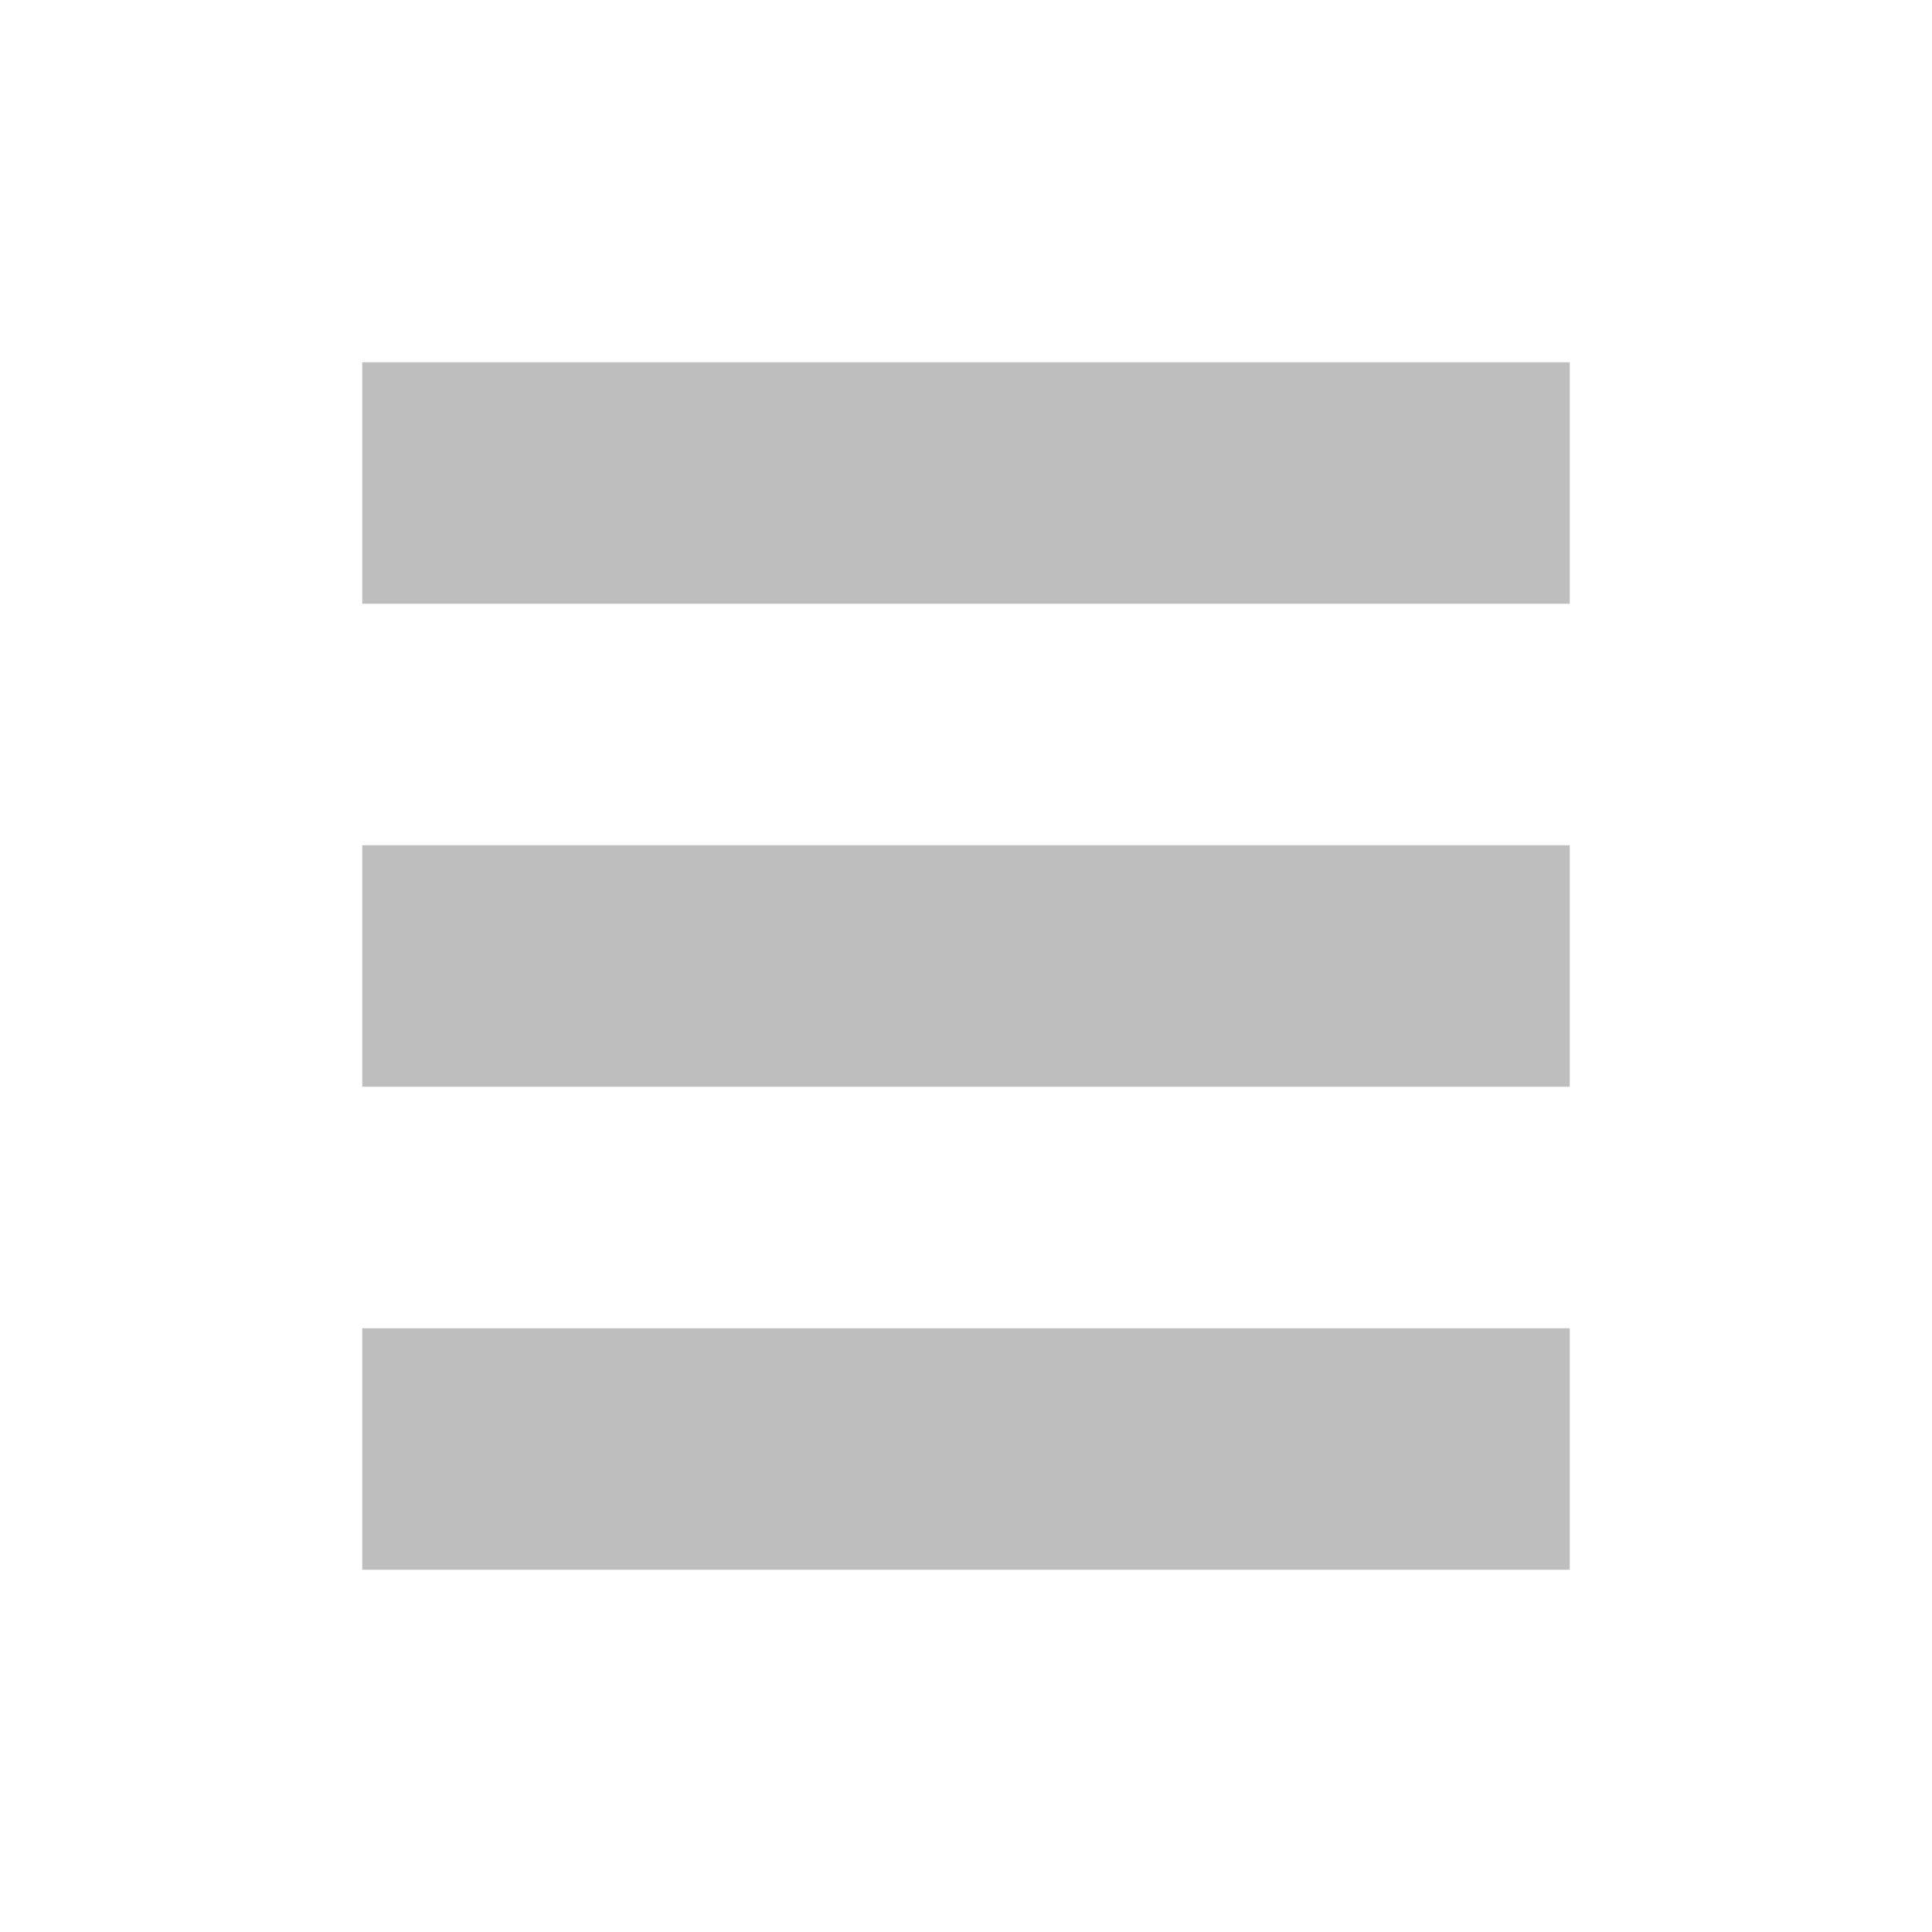
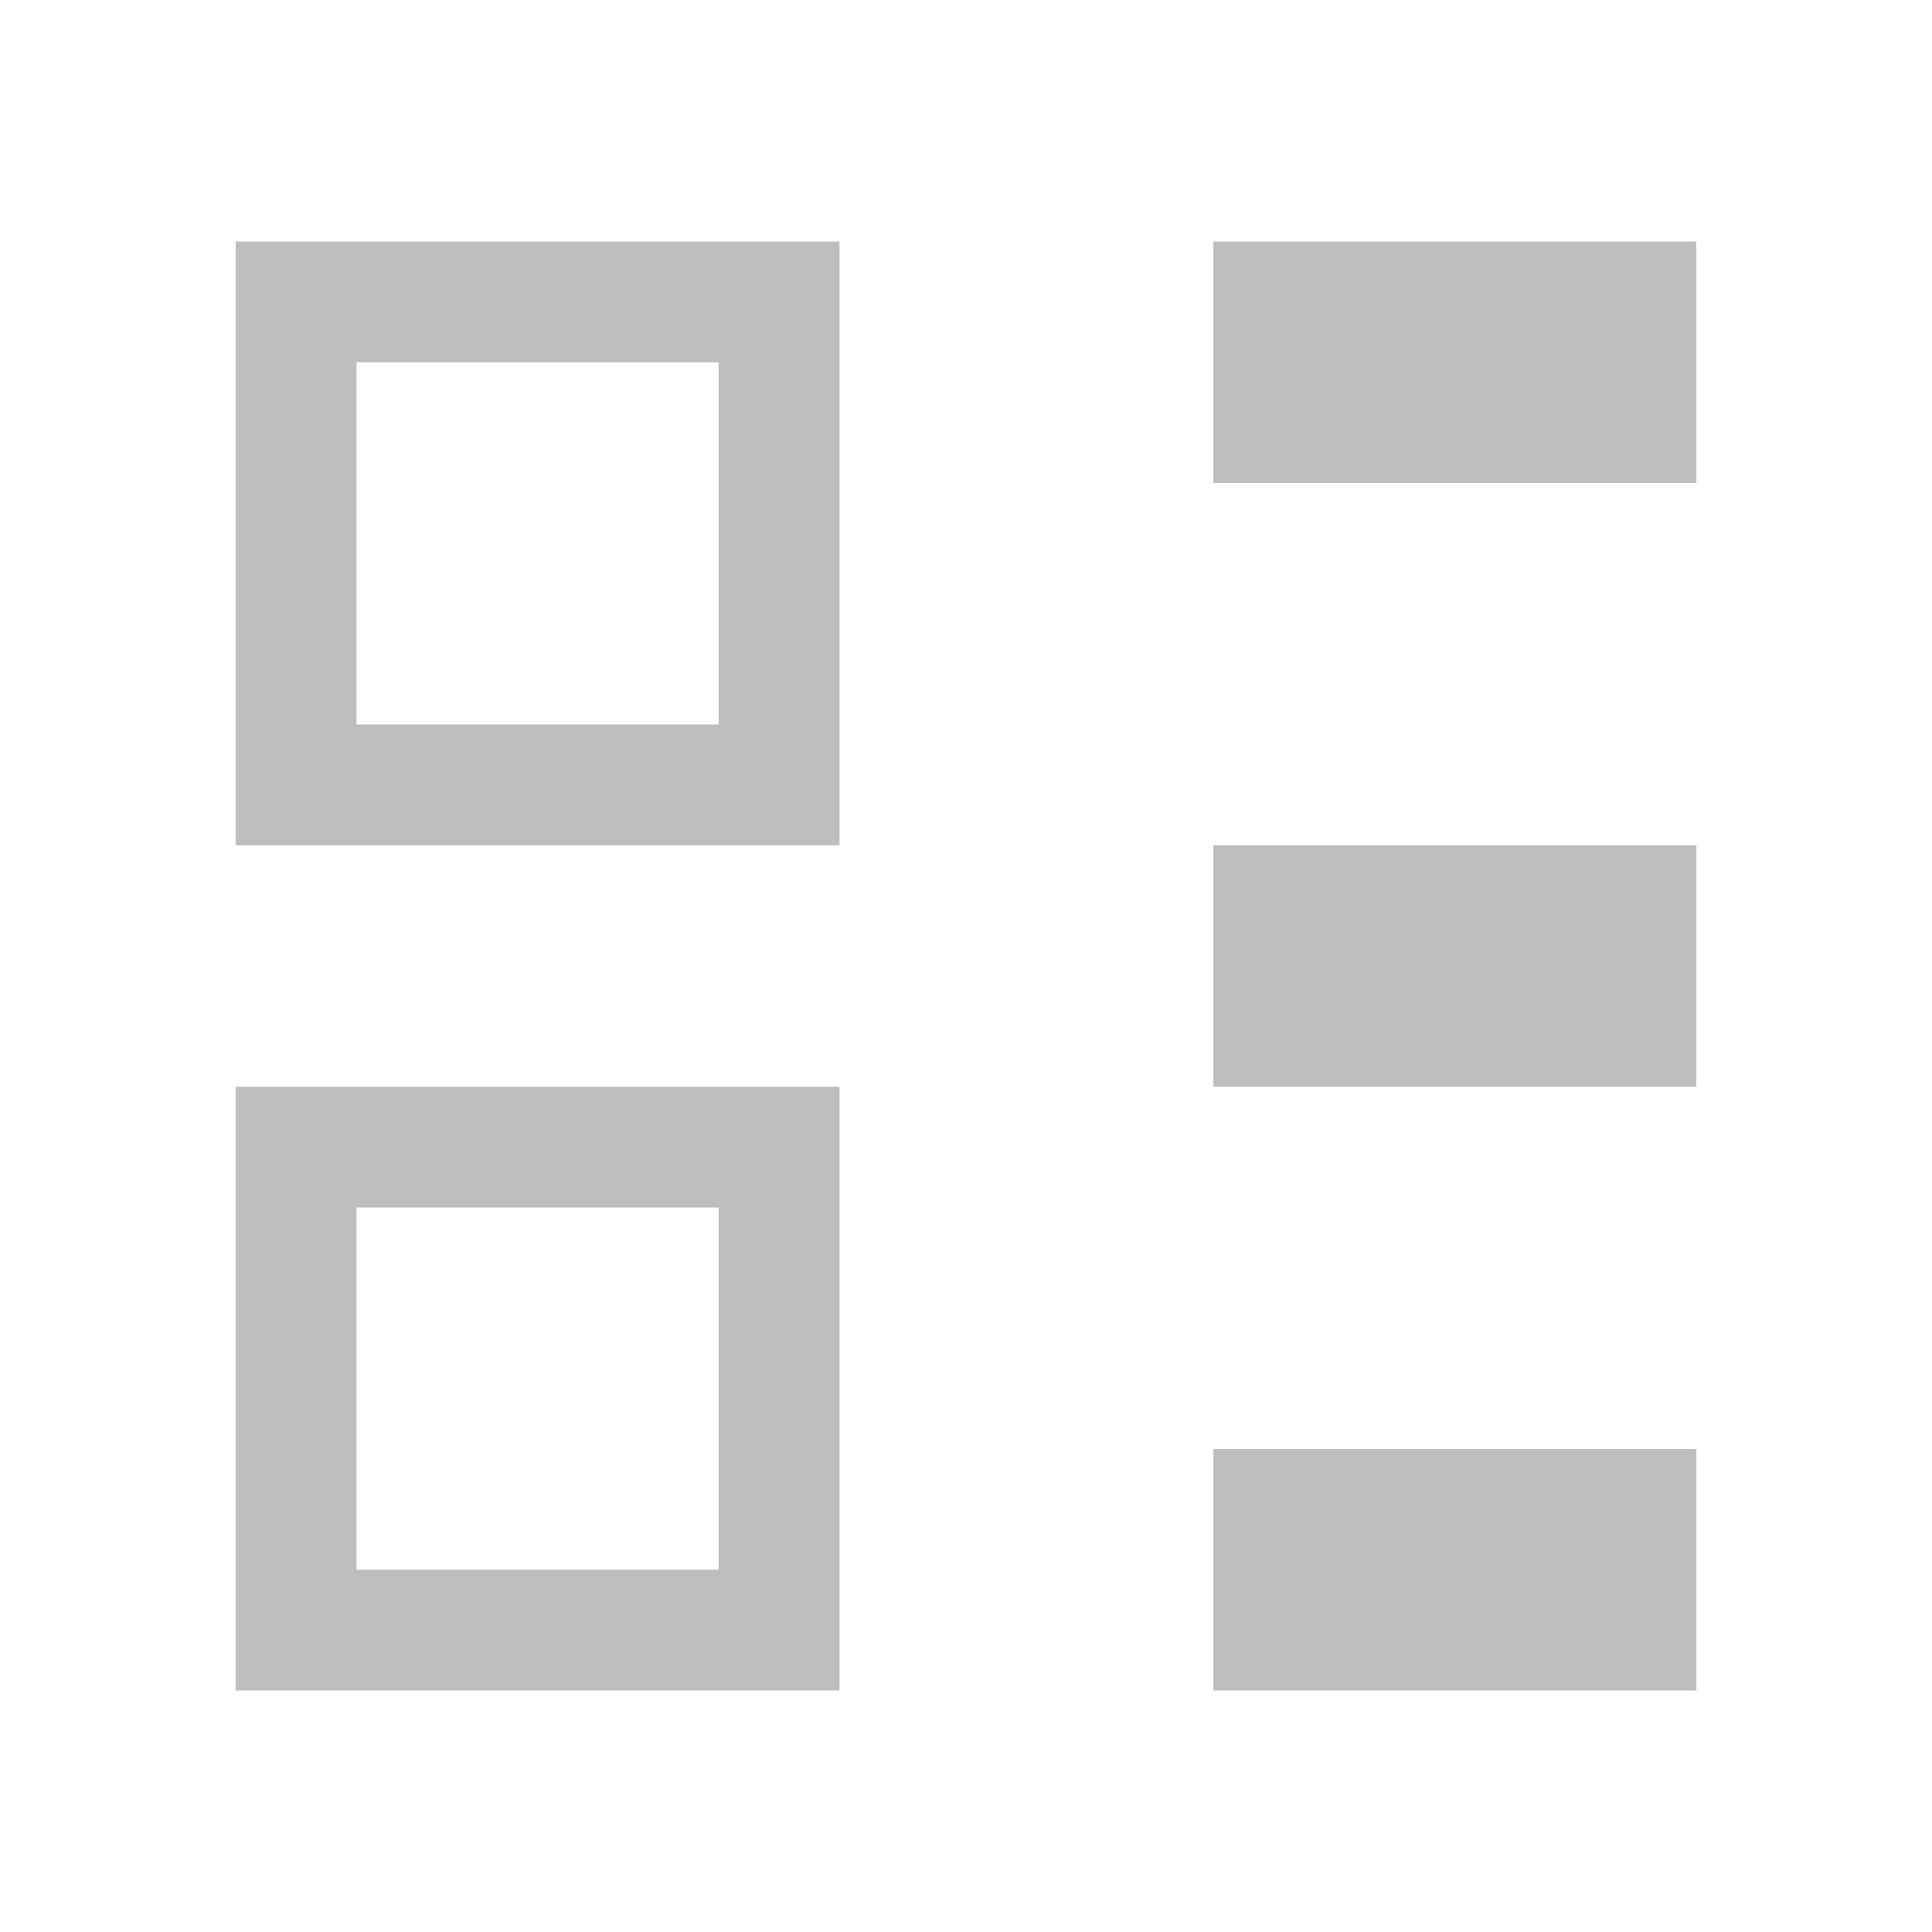
- <svg xmlns="http://www.w3.org/2000/svg" id="svg7384" height="16" width="16" version="1.1">
-   <g id="layer12" transform="translate(-40 -746)">
-     <rect id="rect7356" style="color:#bebebe;fill:#bebebe" height="2" width="10" y="749" x="43" />
-     <rect id="rect7358" style="color:#bebebe;fill:#bebebe" height="2" width="10" y="753" x="43" />
-     <rect id="rect7360" style="color:#bebebe;fill:#bebebe" height="2" width="10" y="757" x="43" />
-   </g>
+ <svg xmlns="http://www.w3.org/2000/svg" version="1.1" width="16" height="16" id="svg7384">
+   <defs id="defs11" />
+   <path style="fill:#bebebe;fill-opacity:1;stroke:none" d="m 14.048,12 0,2 -4,0 0,-2 z" id="path4100" />
+   <path style="fill:#bebebe;fill-opacity:1;stroke:none" d="m 14.048,7 0,2 -4,0 0,-2 z" id="path4096" />
+   <path style="fill:#bebebe;fill-opacity:1;stroke:none" d="m 14.048,2 0,2 -4,0 0,-2 z" id="path4092" />
+   <path style="fill:#bebebe;fill-opacity:1;stroke:none" d="m 6.952,2 0,5 -5,0 0,-5 z m -1,1 -3,0 0,3 3,0 z" id="path3247" />
+   <path id="path3249" d="m 6.952,9 0,5 -5,0 0,-5 z m -1,1 -3,0 0,3 3,0 z" style="fill:#bebebe;fill-opacity:1;stroke:none" />
</svg>
